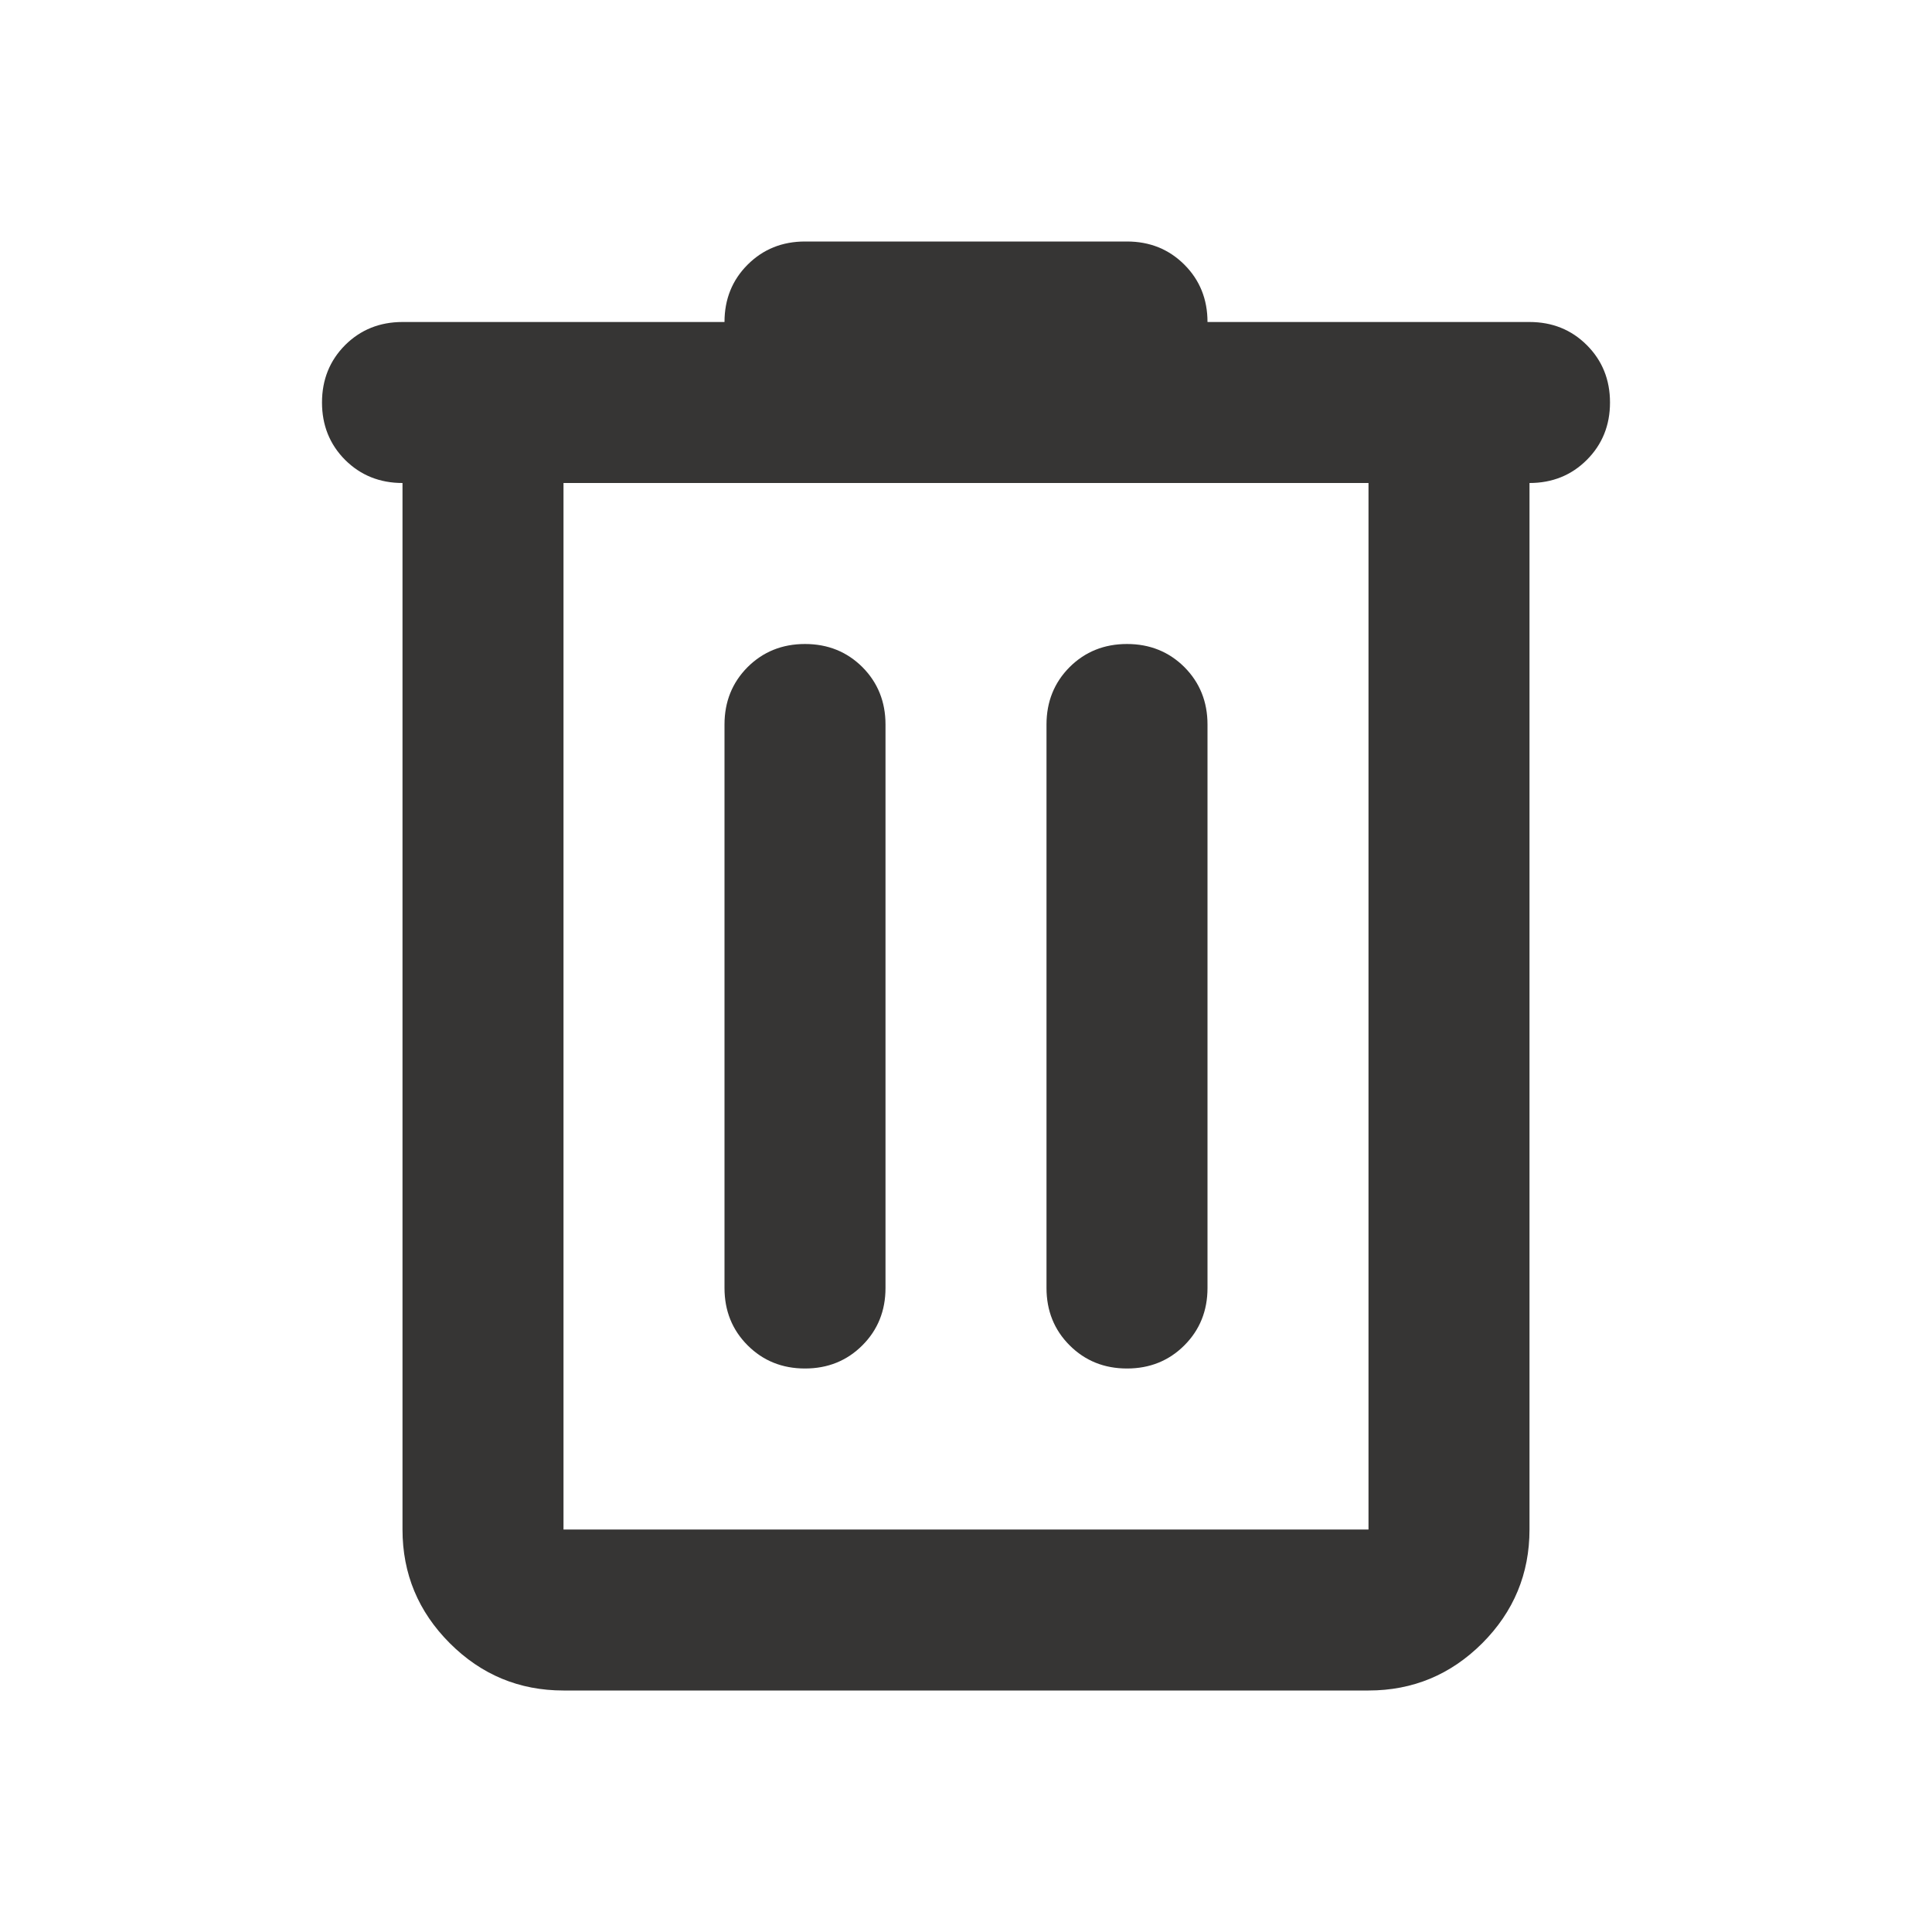
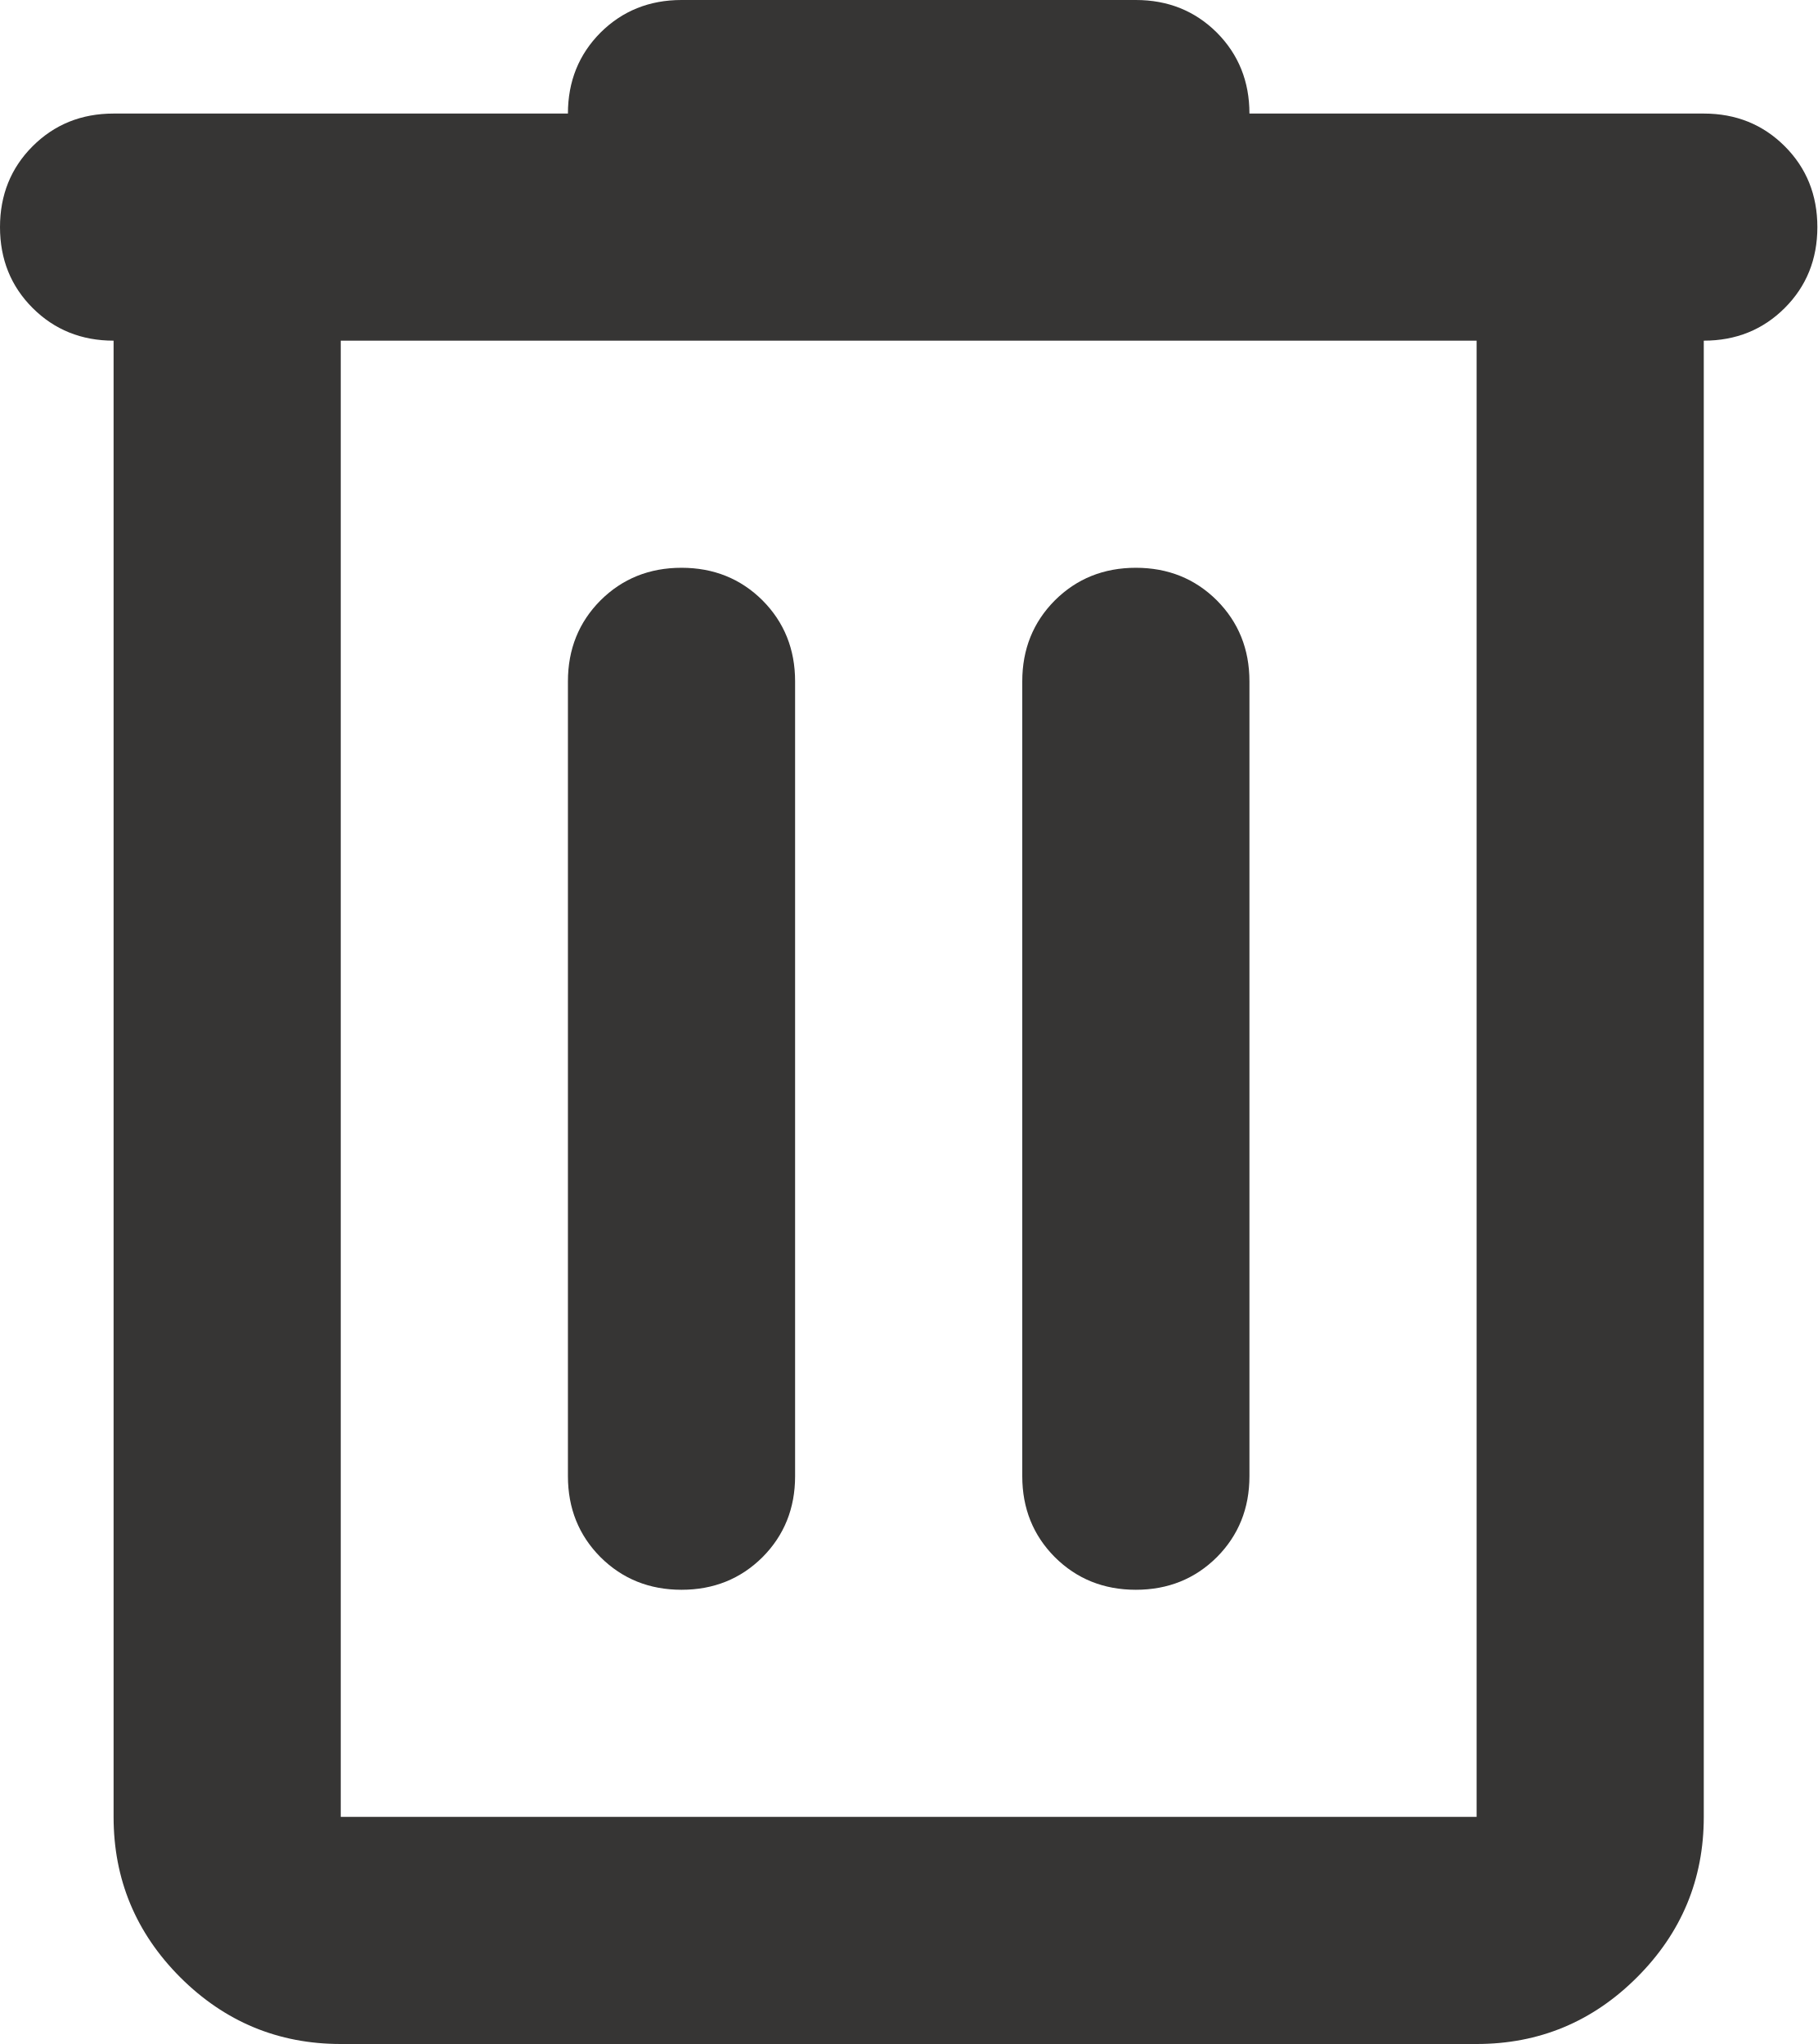
- <svg xmlns="http://www.w3.org/2000/svg" width="24" height="24" viewBox="0 0 24 24" fill="none">
-   <path d="M7 21C6.45 21 5.979 20.804 5.588 20.413C5.196 20.021 5 19.55 5 19V6C4.717 6 4.479 5.904 4.287 5.713C4.096 5.521 4 5.283 4 5C4 4.717 4.096 4.479 4.287 4.287C4.479 4.096 4.717 4 5 4H9C9 3.717 9.096 3.479 9.287 3.288C9.479 3.096 9.717 3 10 3H14C14.283 3 14.521 3.096 14.713 3.288C14.904 3.479 15 3.717 15 4H19C19.283 4 19.521 4.096 19.712 4.287C19.904 4.479 20 4.717 20 5C20 5.283 19.904 5.521 19.712 5.713C19.521 5.904 19.283 6 19 6V19C19 19.55 18.804 20.021 18.413 20.413C18.021 20.804 17.55 21 17 21H7ZM17 6H7V19H17V6ZM10 17C10.283 17 10.521 16.904 10.713 16.712C10.904 16.521 11 16.283 11 16V9C11 8.717 10.904 8.479 10.713 8.287C10.521 8.096 10.283 8 10 8C9.717 8 9.479 8.096 9.287 8.287C9.096 8.479 9 8.717 9 9V16C9 16.283 9.096 16.521 9.287 16.712C9.479 16.904 9.717 17 10 17ZM14 17C14.283 17 14.521 16.904 14.713 16.712C14.904 16.521 15 16.283 15 16V9C15 8.717 14.904 8.479 14.713 8.287C14.521 8.096 14.283 8 14 8C13.717 8 13.479 8.096 13.287 8.287C13.096 8.479 13 8.717 13 9V16C13 16.283 13.096 16.521 13.287 16.712C13.479 16.904 13.717 17 14 17Z" fill="#363534" />
+ <svg xmlns="http://www.w3.org/2000/svg" width="16" height="18" viewBox="0 0 16 18" fill="none">
+   <path d="M3 18C2.45 18 1.979 17.804 1.587 17.413C1.196 17.021 1 16.55 1 16V3C0.717 3 0.479 2.904 0.287 2.712C0.096 2.521 0 2.283 0 2C0 1.717 0.096 1.479 0.287 1.288C0.479 1.096 0.717 1 1 1H5C5 0.717 5.096 0.479 5.287 0.287C5.479 0.096 5.717 0 6 0H10C10.283 0 10.521 0.096 10.713 0.287C10.904 0.479 11 0.717 11 1H15C15.283 1 15.521 1.096 15.713 1.288C15.904 1.479 16 1.717 16 2C16 2.283 15.904 2.521 15.713 2.712C15.521 2.904 15.283 3 15 3V16C15 16.55 14.804 17.021 14.412 17.413C14.021 17.804 13.55 18 13 18H3ZM13 3H3V16H13V3ZM6 14C6.283 14 6.521 13.904 6.713 13.713C6.904 13.521 7 13.283 7 13V6C7 5.717 6.904 5.479 6.713 5.287C6.521 5.096 6.283 5 6 5C5.717 5 5.479 5.096 5.287 5.287C5.096 5.479 5 5.717 5 6V13C5 13.283 5.096 13.521 5.287 13.713C5.479 13.904 5.717 14 6 14ZM10 14C10.283 14 10.521 13.904 10.713 13.713C10.904 13.521 11 13.283 11 13V6C11 5.717 10.904 5.479 10.713 5.287C10.521 5.096 10.283 5 10 5C9.717 5 9.479 5.096 9.287 5.287C9.096 5.479 9 5.717 9 6V13C9 13.283 9.096 13.521 9.287 13.713C9.479 13.904 9.717 14 10 14Z" fill="#363534" />
</svg>
